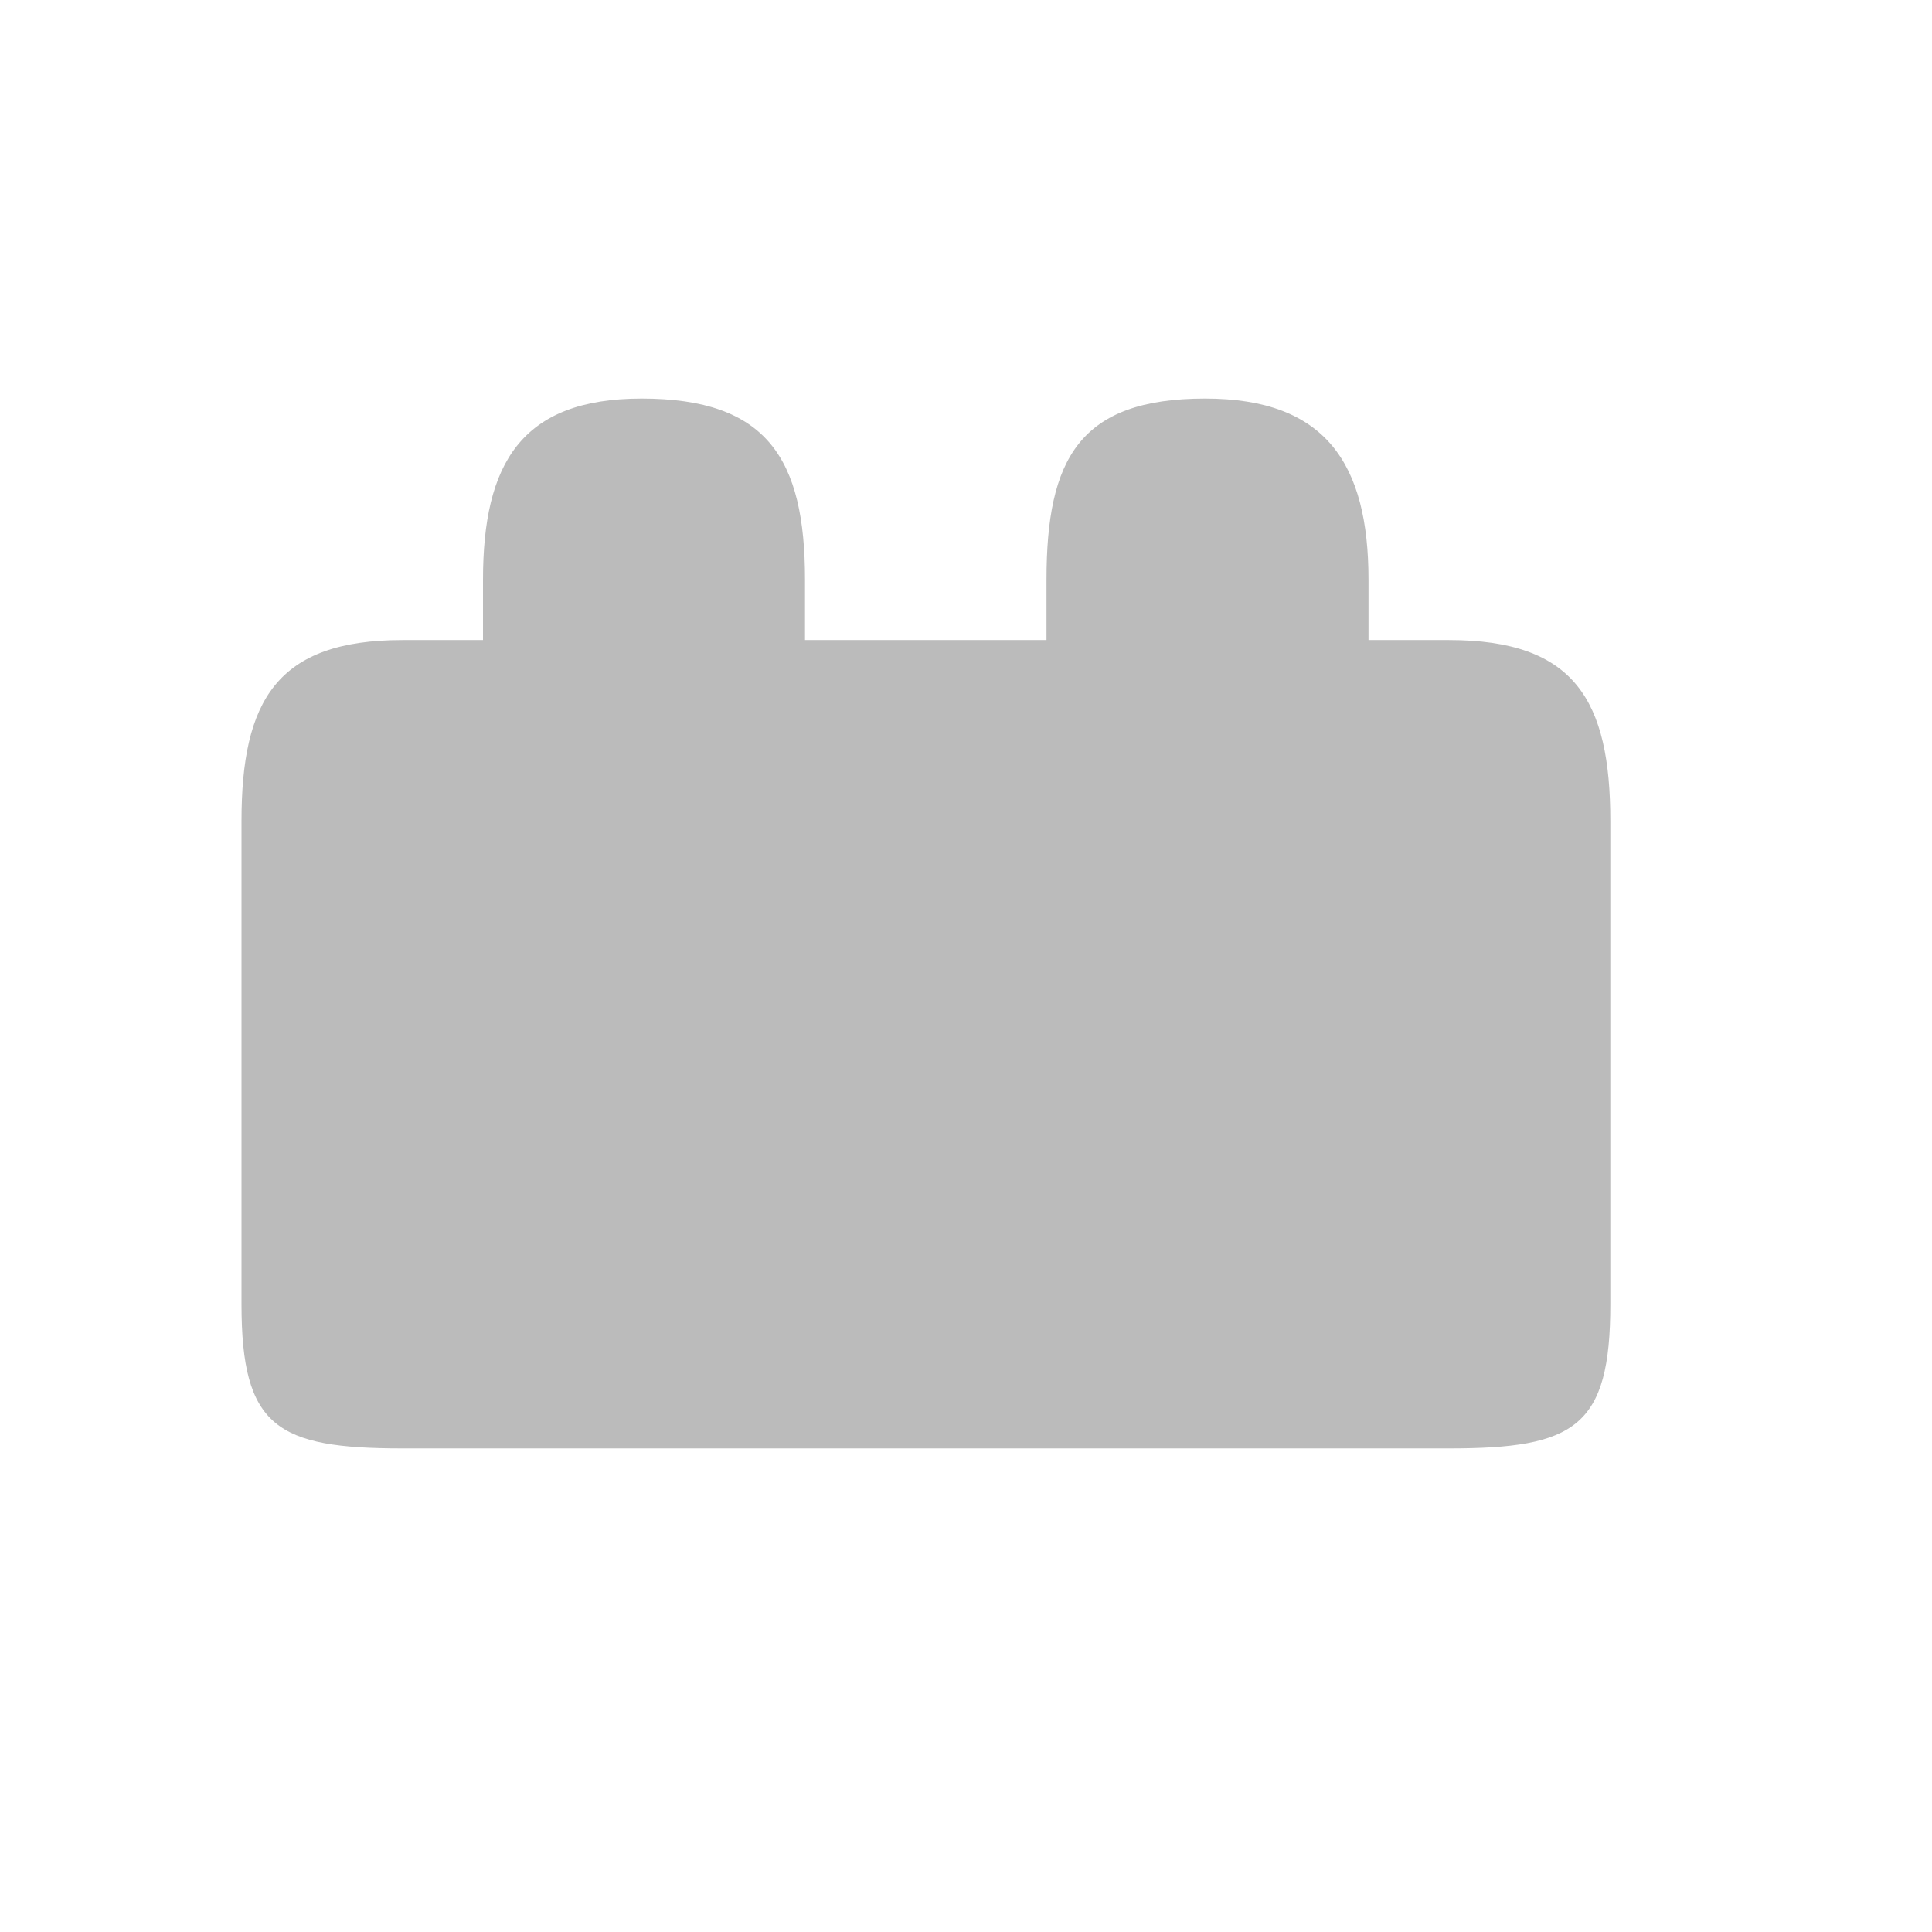
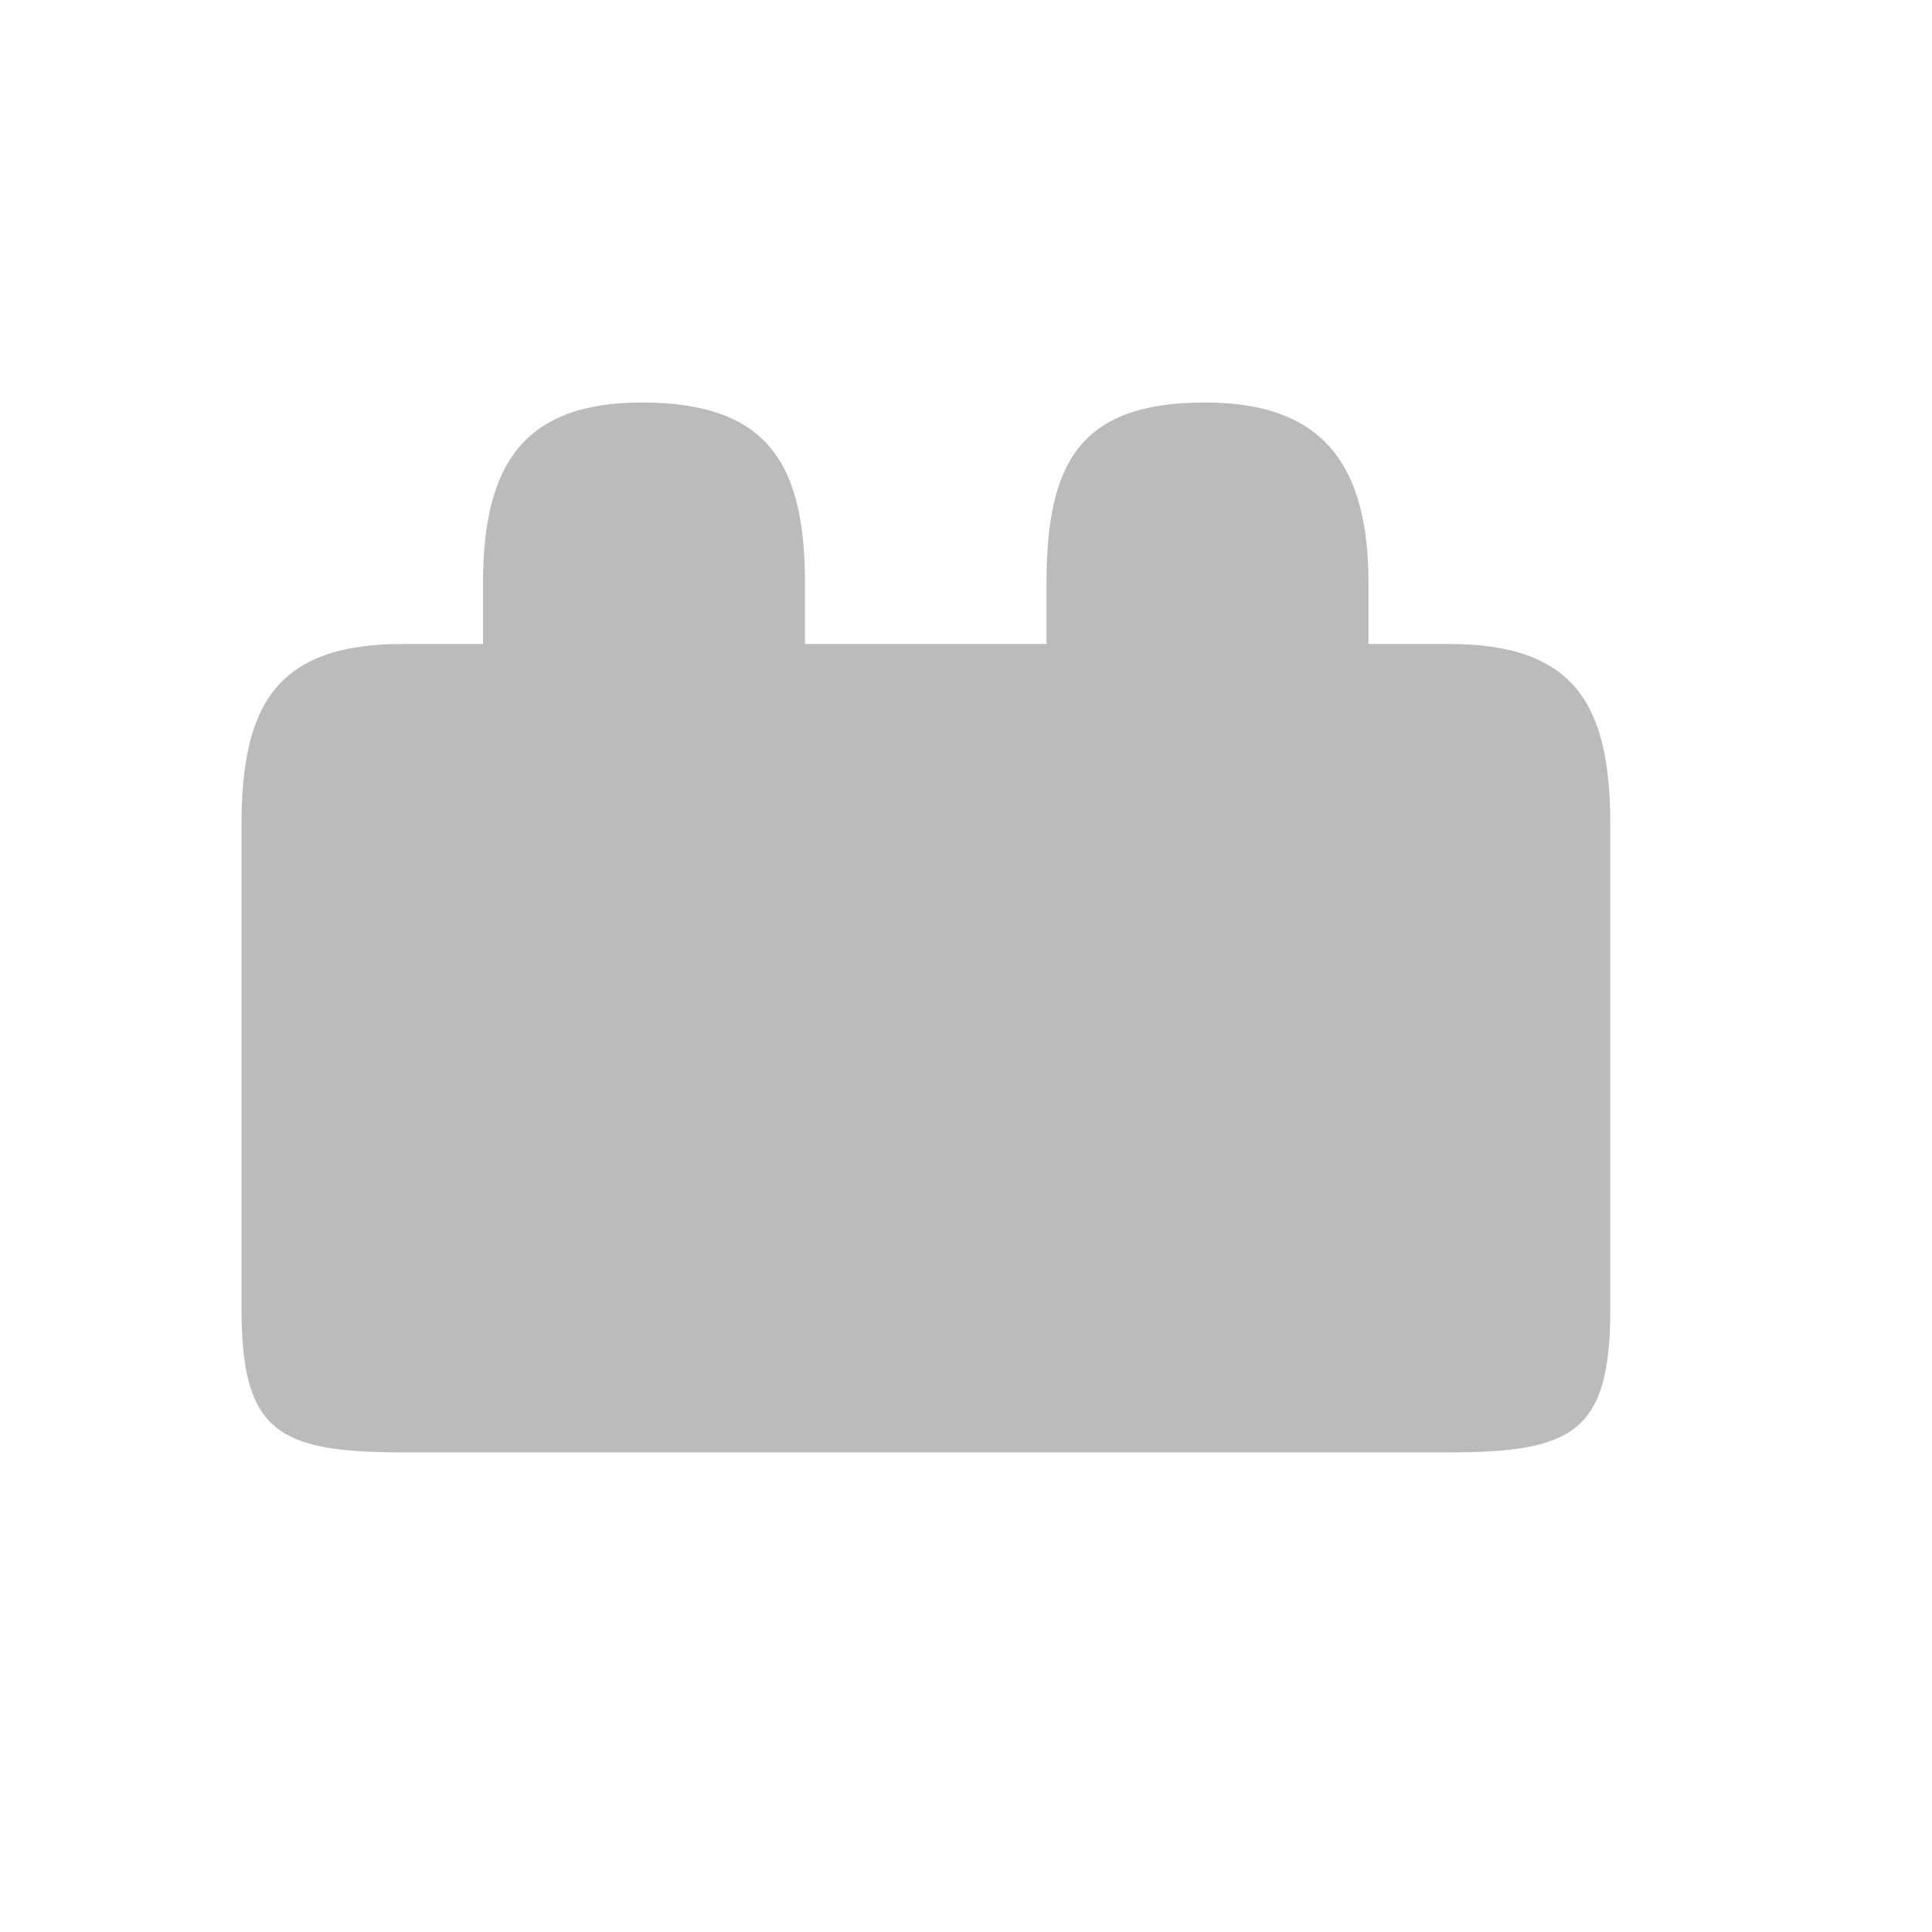
- <svg xmlns="http://www.w3.org/2000/svg" version="1.1" id="Layer_1" x="0px" y="0px" width="24px" height="24px" viewBox="-9.5 5.5 24 24" enable-background="new -9.5 5.5 24 24" xml:space="preserve">
-   <path fill="#BBBBBB" d="M0.5,13.451v-0.75c0-1.5-0.468-2.25-2.029-2.25c-1.5,0-1.971,0.812-1.971,2.25v0.75h-1  c-1.56,0-2,0.75-2,2.25v6c0,1.529,0.44,1.792,2,1.792h13c1.563,0,2.004-0.263,2.004-1.792v-6c0-1.5-0.441-2.25-2.004-2.25h-1v-0.75  c0-1.438-0.529-2.25-2.029-2.25c-1.562,0-1.971,0.75-1.971,2.25v0.75H0.5z" />
+ <svg xmlns="http://www.w3.org/2000/svg" width="24px" height="24px" viewBox="0 0 24 24" version="1.1">
+   <description>Created with Sketch (http://www.bohemiancoding.com/sketch)</description>
+   <defs />
+   <g id="Page 1" stroke="none" stroke-width="1" fill="none" fill-rule="evenodd">
+     <g id="Layer_1" transform="translate(3, 5)" fill="#BBBBBB">
+       <path d="M7,3 L7,2.25 C7,0.75 6.532,0 4.971,0 C3.471,0 3,0.812 3,2.25 L3,3 L2,3 C0.44,3 0,3.75 0,5.25 L0,11.25 C0,12.779 0.44,13.042 2,13.042 L15,13.042 C16.563,13.042 17.004,12.779 17.004,11.25 L17.004,5.25 C17.004,3.75 16.563,3 15,3 L14,3 L14,2.25 C14,0.812 13.471,0 11.971,0 C10.409,0 10,0.75 10,2.25 L10,3 L7,3 L7,3 Z M7,3" id="Shape" />
+     </g>
+   </g>
</svg>
